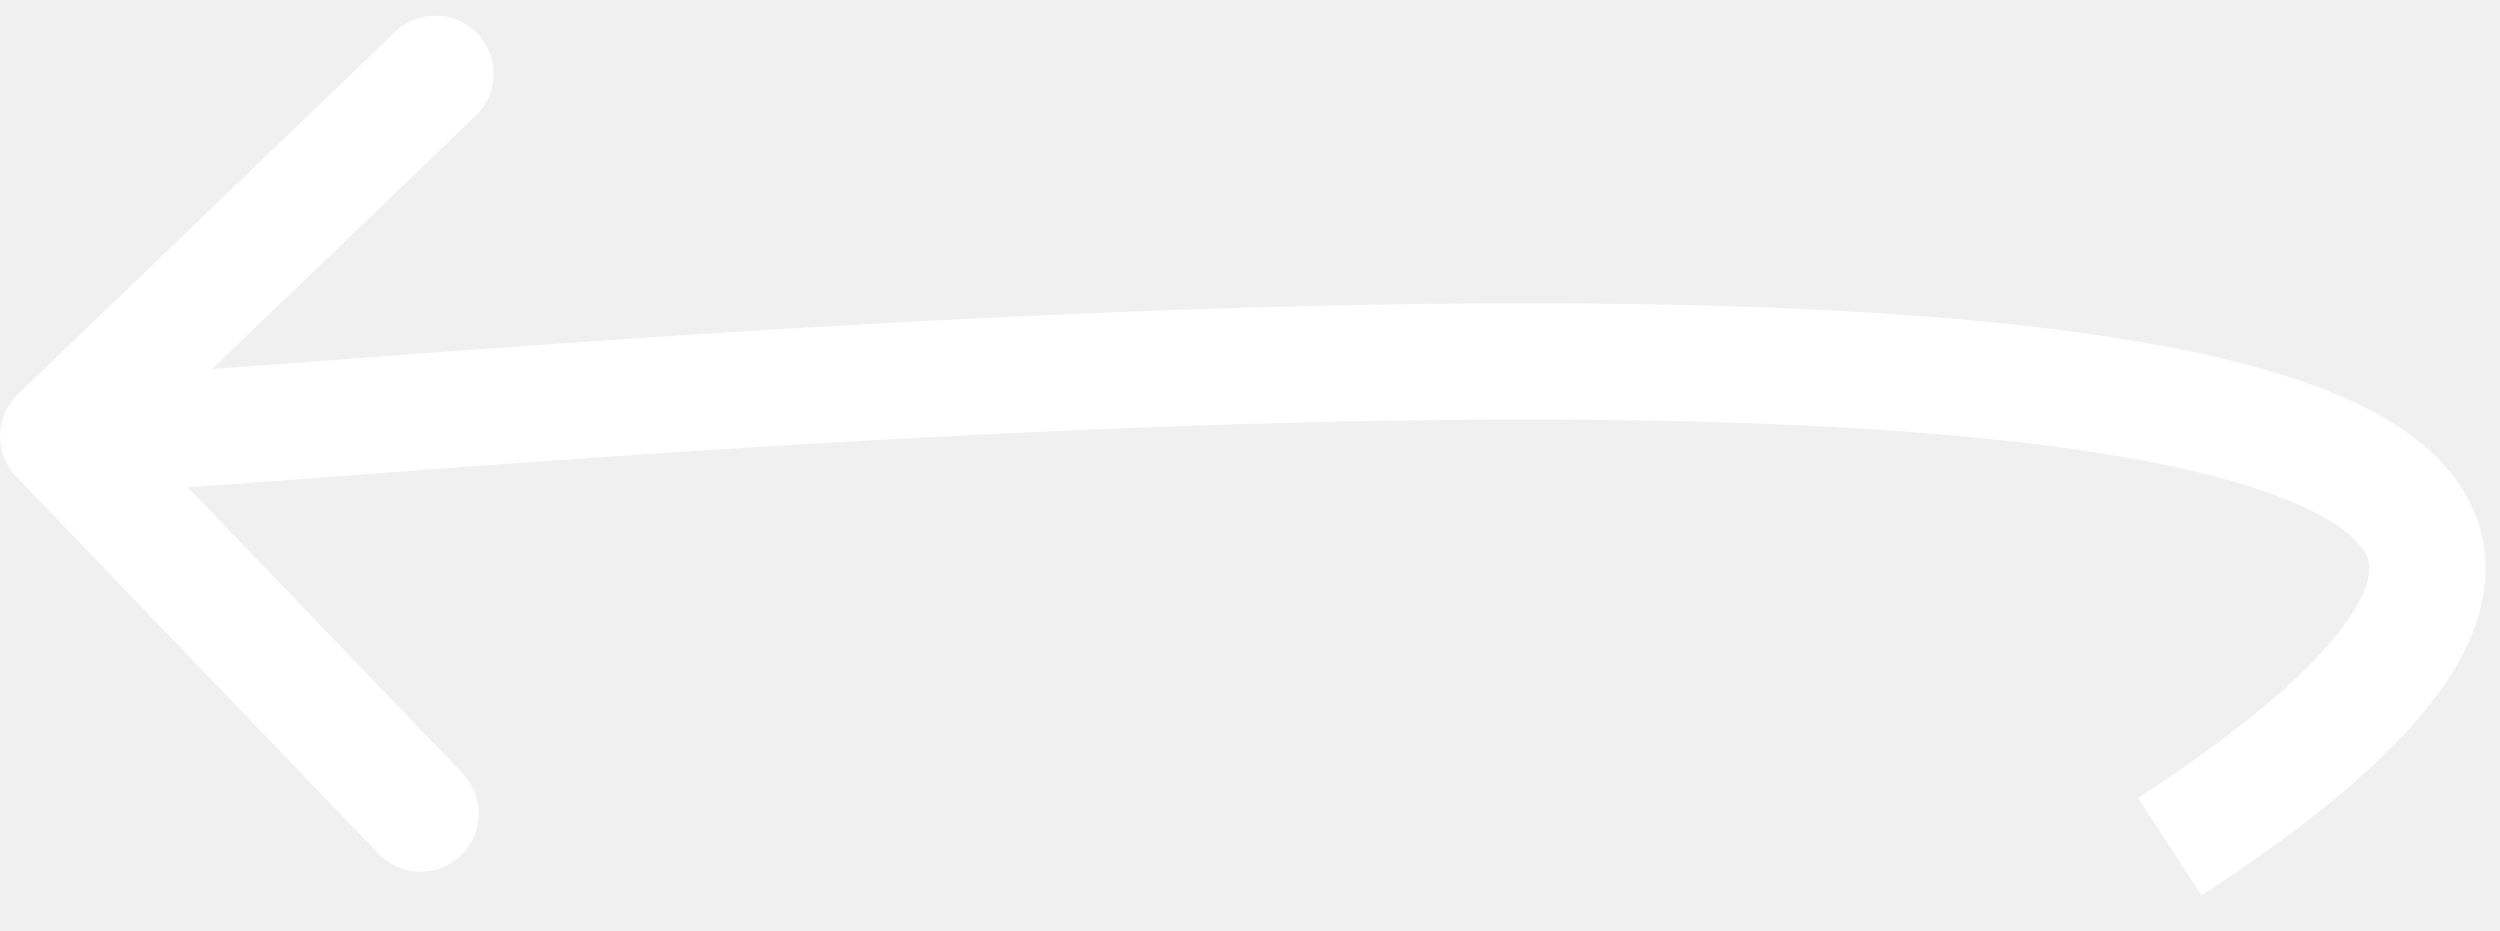
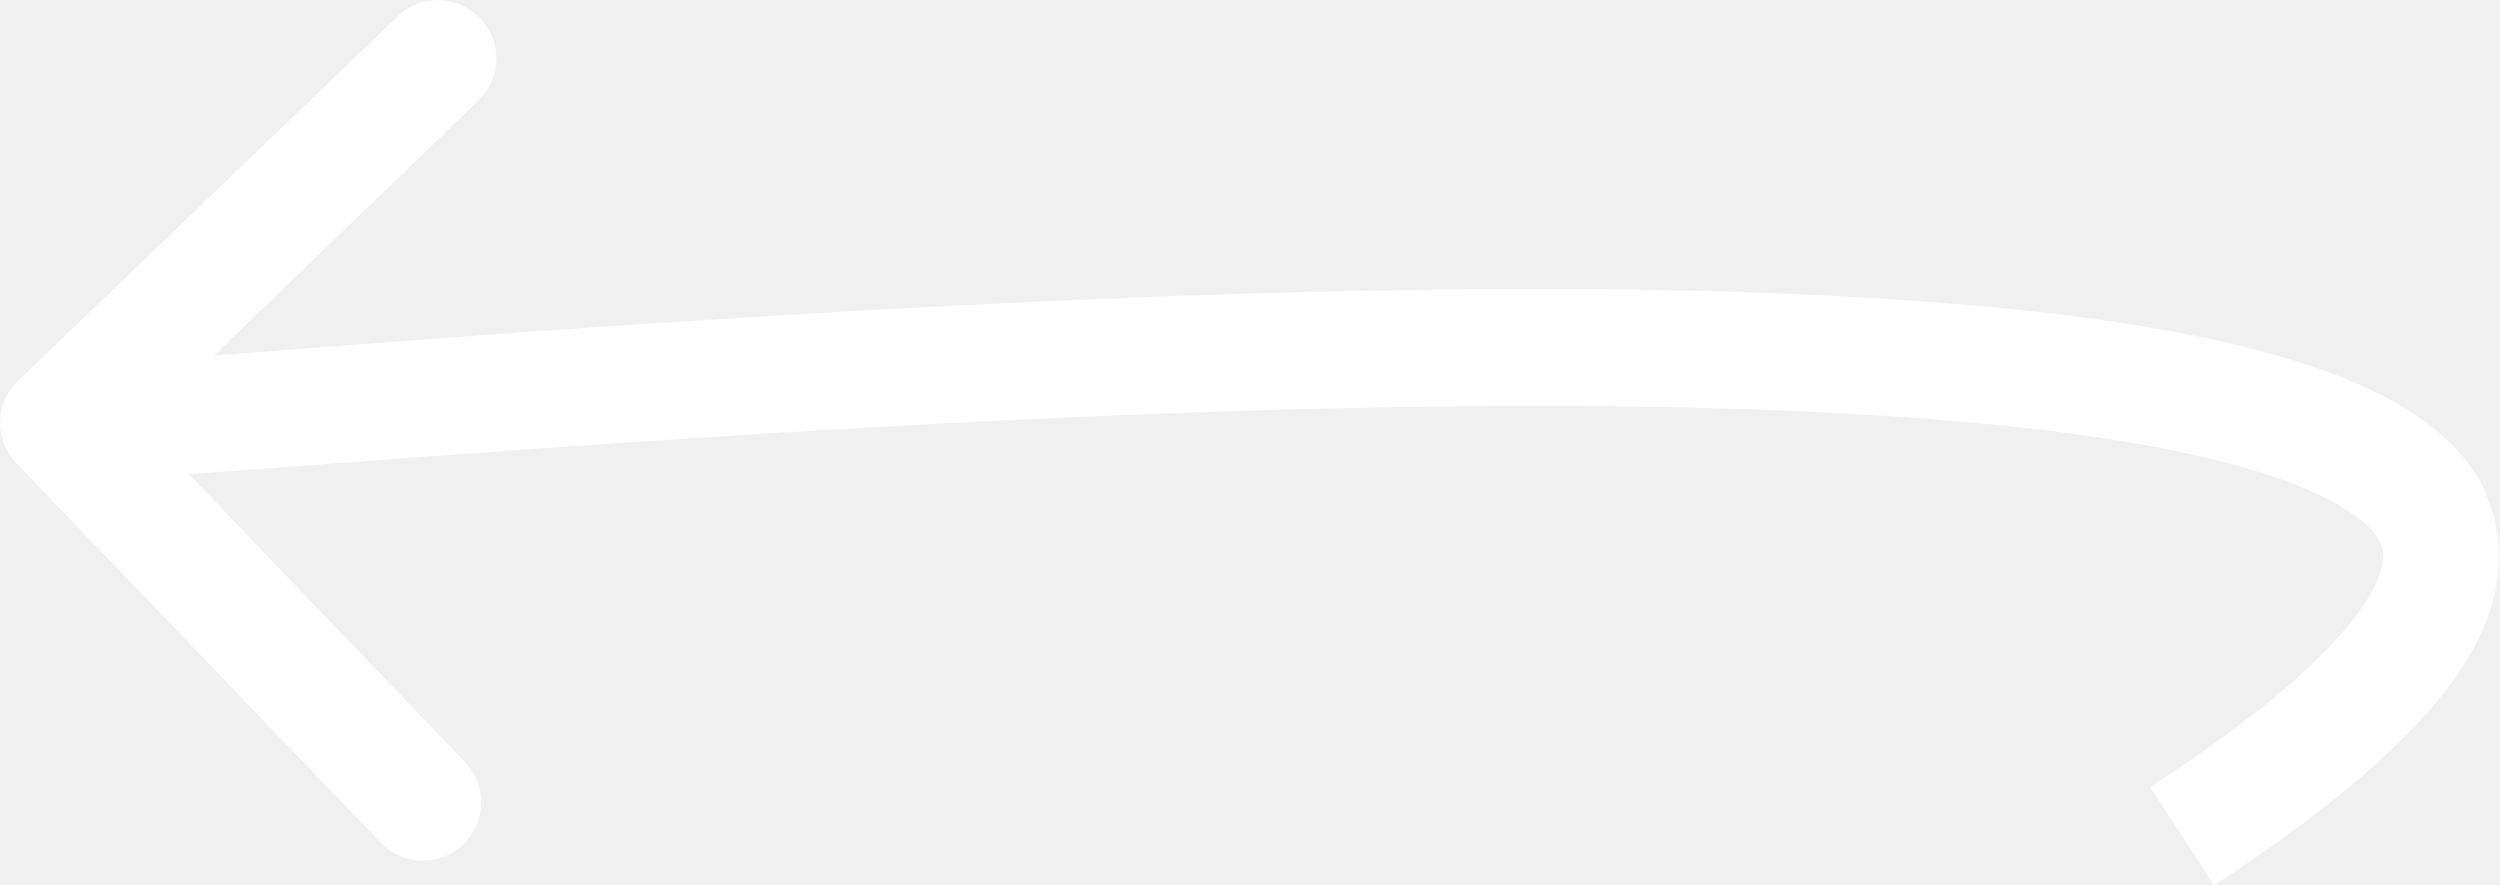
- <svg xmlns="http://www.w3.org/2000/svg" width="43" height="16" viewBox="0 0 43 16" fill="none">
-   <path d="M0.307 6.783C-0.091 7.165 -0.104 7.798 0.279 8.197L6.514 14.687C6.896 15.085 7.529 15.098 7.928 14.715C8.326 14.333 8.339 13.7 7.956 13.301L2.414 7.532L8.183 1.99C8.581 1.607 8.594 0.974 8.211 0.576C7.829 0.178 7.196 0.165 6.797 0.548L0.307 6.783ZM37.866 15.402C39.133 14.576 40.14 13.807 40.899 13.086C41.65 12.373 42.205 11.663 42.504 10.947C42.814 10.2 42.848 9.429 42.516 8.711C42.201 8.032 41.618 7.535 40.968 7.164C39.684 6.431 37.756 5.98 35.554 5.692C33.319 5.4 30.676 5.263 27.875 5.226C22.271 5.153 15.95 5.483 10.833 5.826C8.272 5.997 6.006 6.172 4.279 6.301C2.514 6.433 1.386 6.511 1.02 6.504L0.98 8.504C1.469 8.513 2.734 8.422 4.428 8.295C6.16 8.166 8.416 7.992 10.966 7.821C16.071 7.48 22.327 7.154 27.849 7.226C30.61 7.262 33.168 7.398 35.295 7.675C37.455 7.958 39.051 8.373 39.977 8.901C40.433 9.161 40.627 9.393 40.701 9.552C40.758 9.674 40.792 9.853 40.657 10.178C40.509 10.534 40.171 11.019 39.522 11.636C38.88 12.245 37.98 12.94 36.774 13.726L37.866 15.402Z" fill="white" />
+ <svg xmlns="http://www.w3.org/2000/svg" id="_Слой_2" width="42.75" height="15.13" viewBox="0 0 42.75 15.13">
+   <defs>
+     <style>.cls-1{fill:#fff;}</style>
+   </defs>
+   <g id="_Слой_1-2">
+     <path class="cls-1" d="M42.52,8.44c-.31-.68-.9-1.18-1.55-1.55-1.28-.73-3.21-1.18-5.41-1.47-2.24-.29-4.88-.43-7.68-.47-5.6-.07-11.92.26-17.04.6-2.56.17-4.83.35-6.55.48-.22.02-.43.03-.63.05L8.18,1.72c.4-.38.41-1.02.03-1.41-.38-.4-1.02-.41-1.41-.03L.31,6.51c-.4.38-.41,1.02-.03,1.41l6.23,6.49c.38.4,1.02.41,1.41.03.4-.38.41-1.02.03-1.41l-4.72-4.92c.37-.03.77-.06,1.2-.09,1.73-.13,3.99-.3,6.54-.47,5.1-.34,11.36-.67,16.88-.6,2.76.04,5.32.17,7.45.45,2.16.28,3.76.7,4.68,1.23.46.26.65.49.72.65.06.12.09.3-.04.63-.15.36-.49.84-1.14,1.46-.64.61-1.54,1.3-2.75,2.09l1.09,1.68c1.27-.83,2.27-1.59,3.03-2.32.75-.71,1.31-1.42,1.6-2.14.31-.75.34-1.52.01-2.24Z" />
+   </g>
</svg>
